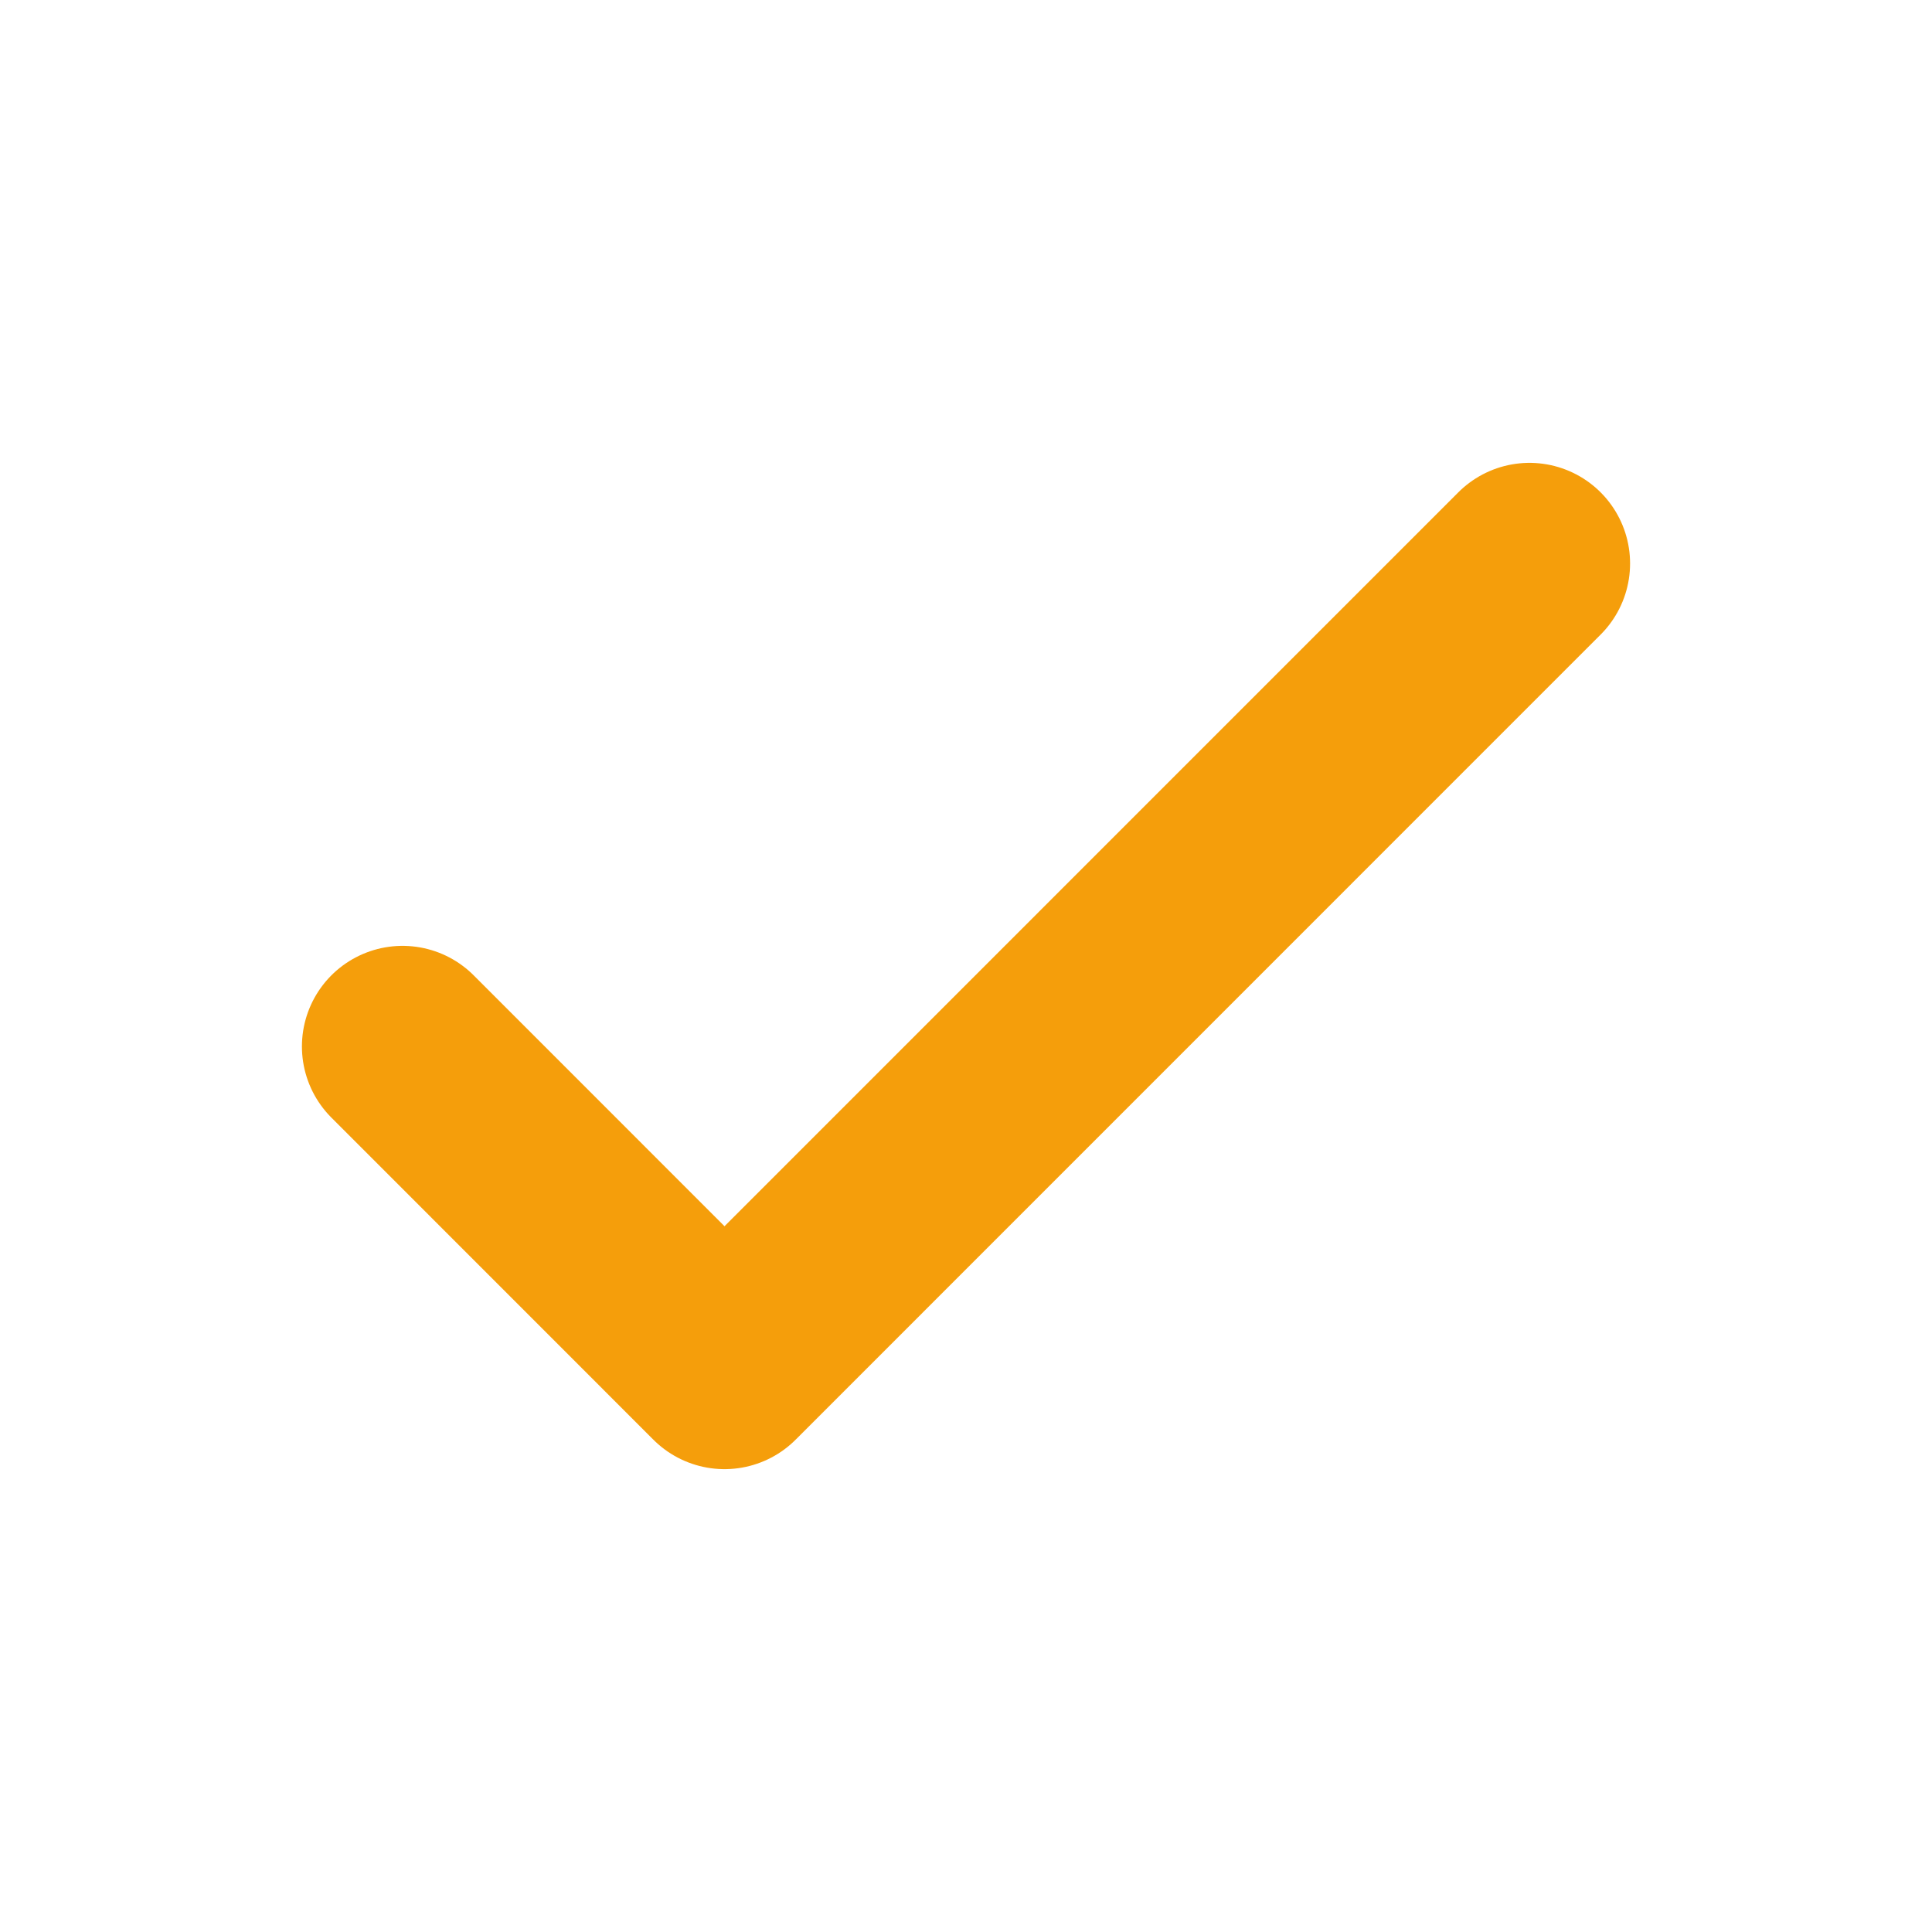
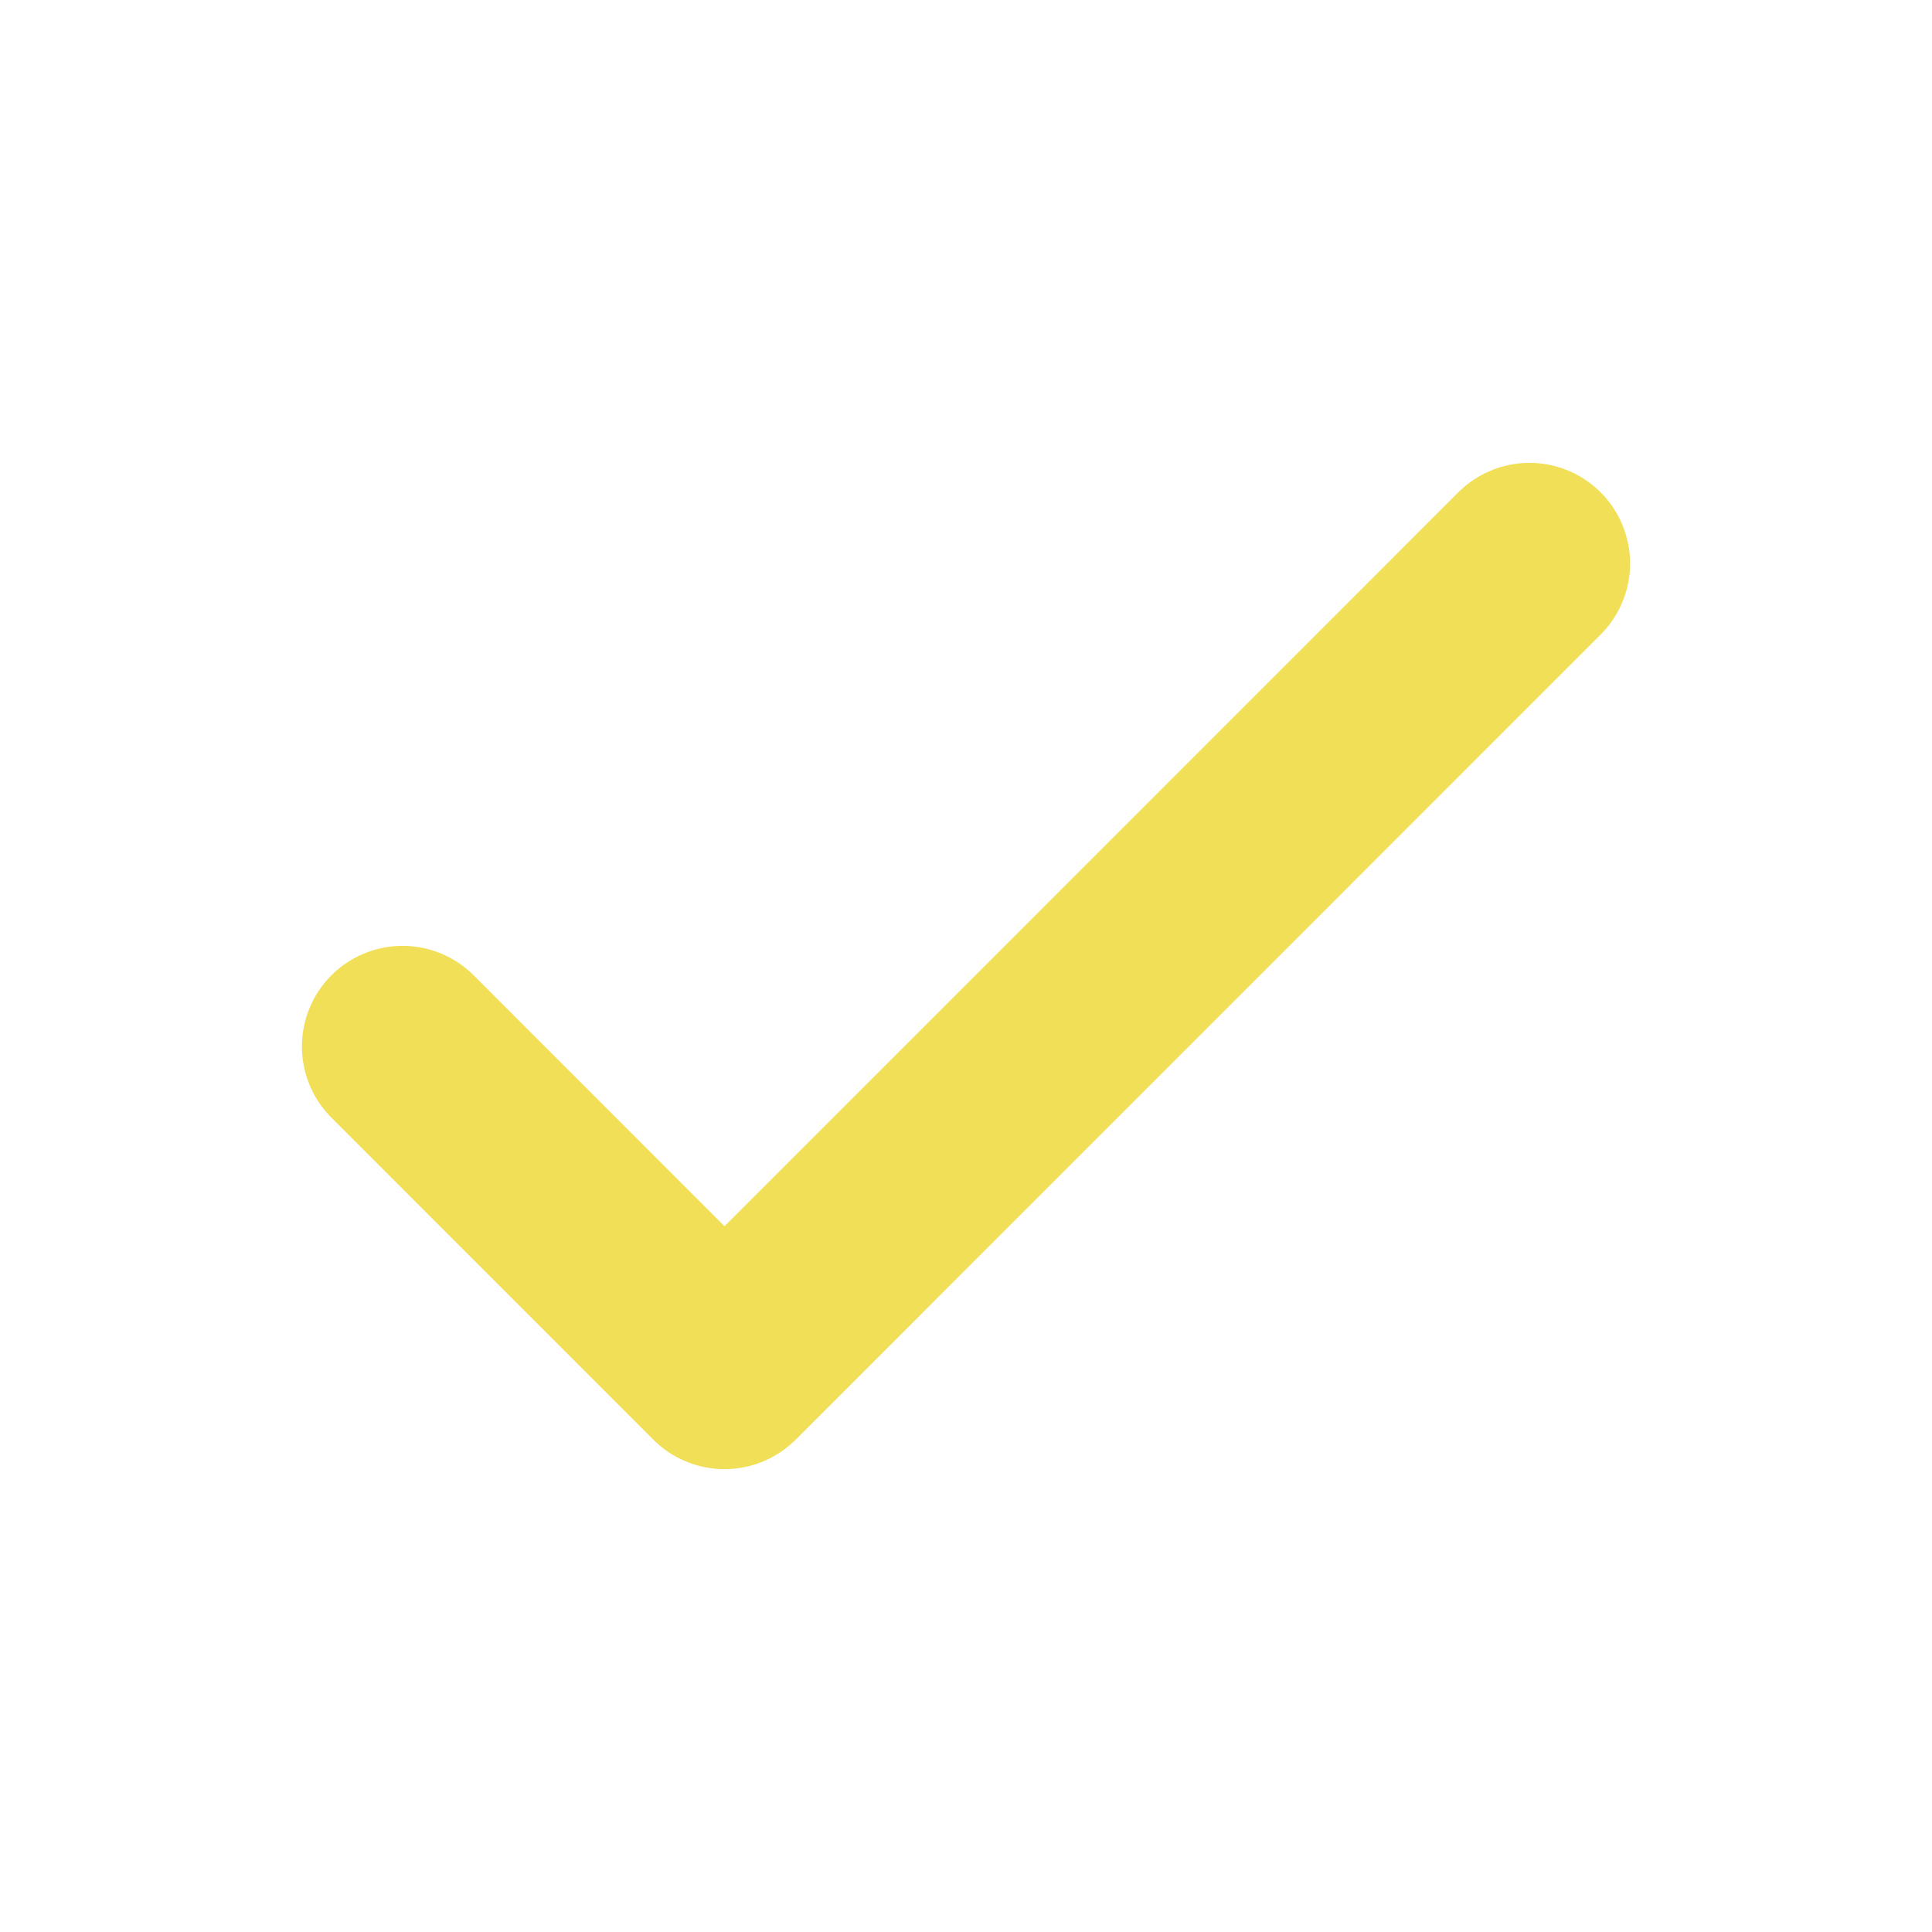
<svg xmlns="http://www.w3.org/2000/svg" preserveAspectRatio="none" overflow="visible" style="display: block;" width="20" height="20" viewBox="0 0 20 20" fill="none">
  <g id="SVG">
-     <path id="Vector" d="M4.167 10.833L7.5 14.167L15.833 5.833" stroke="#F59E0B" stroke-width="2.083" stroke-linecap="round" stroke-linejoin="round" />
+     <path id="Vector" d="M4.167 10.833L7.5 14.167L15.833 5.833" stroke="#F1DF57" stroke-width="2.083" stroke-linecap="round" stroke-linejoin="round" />
  </g>
</svg>
